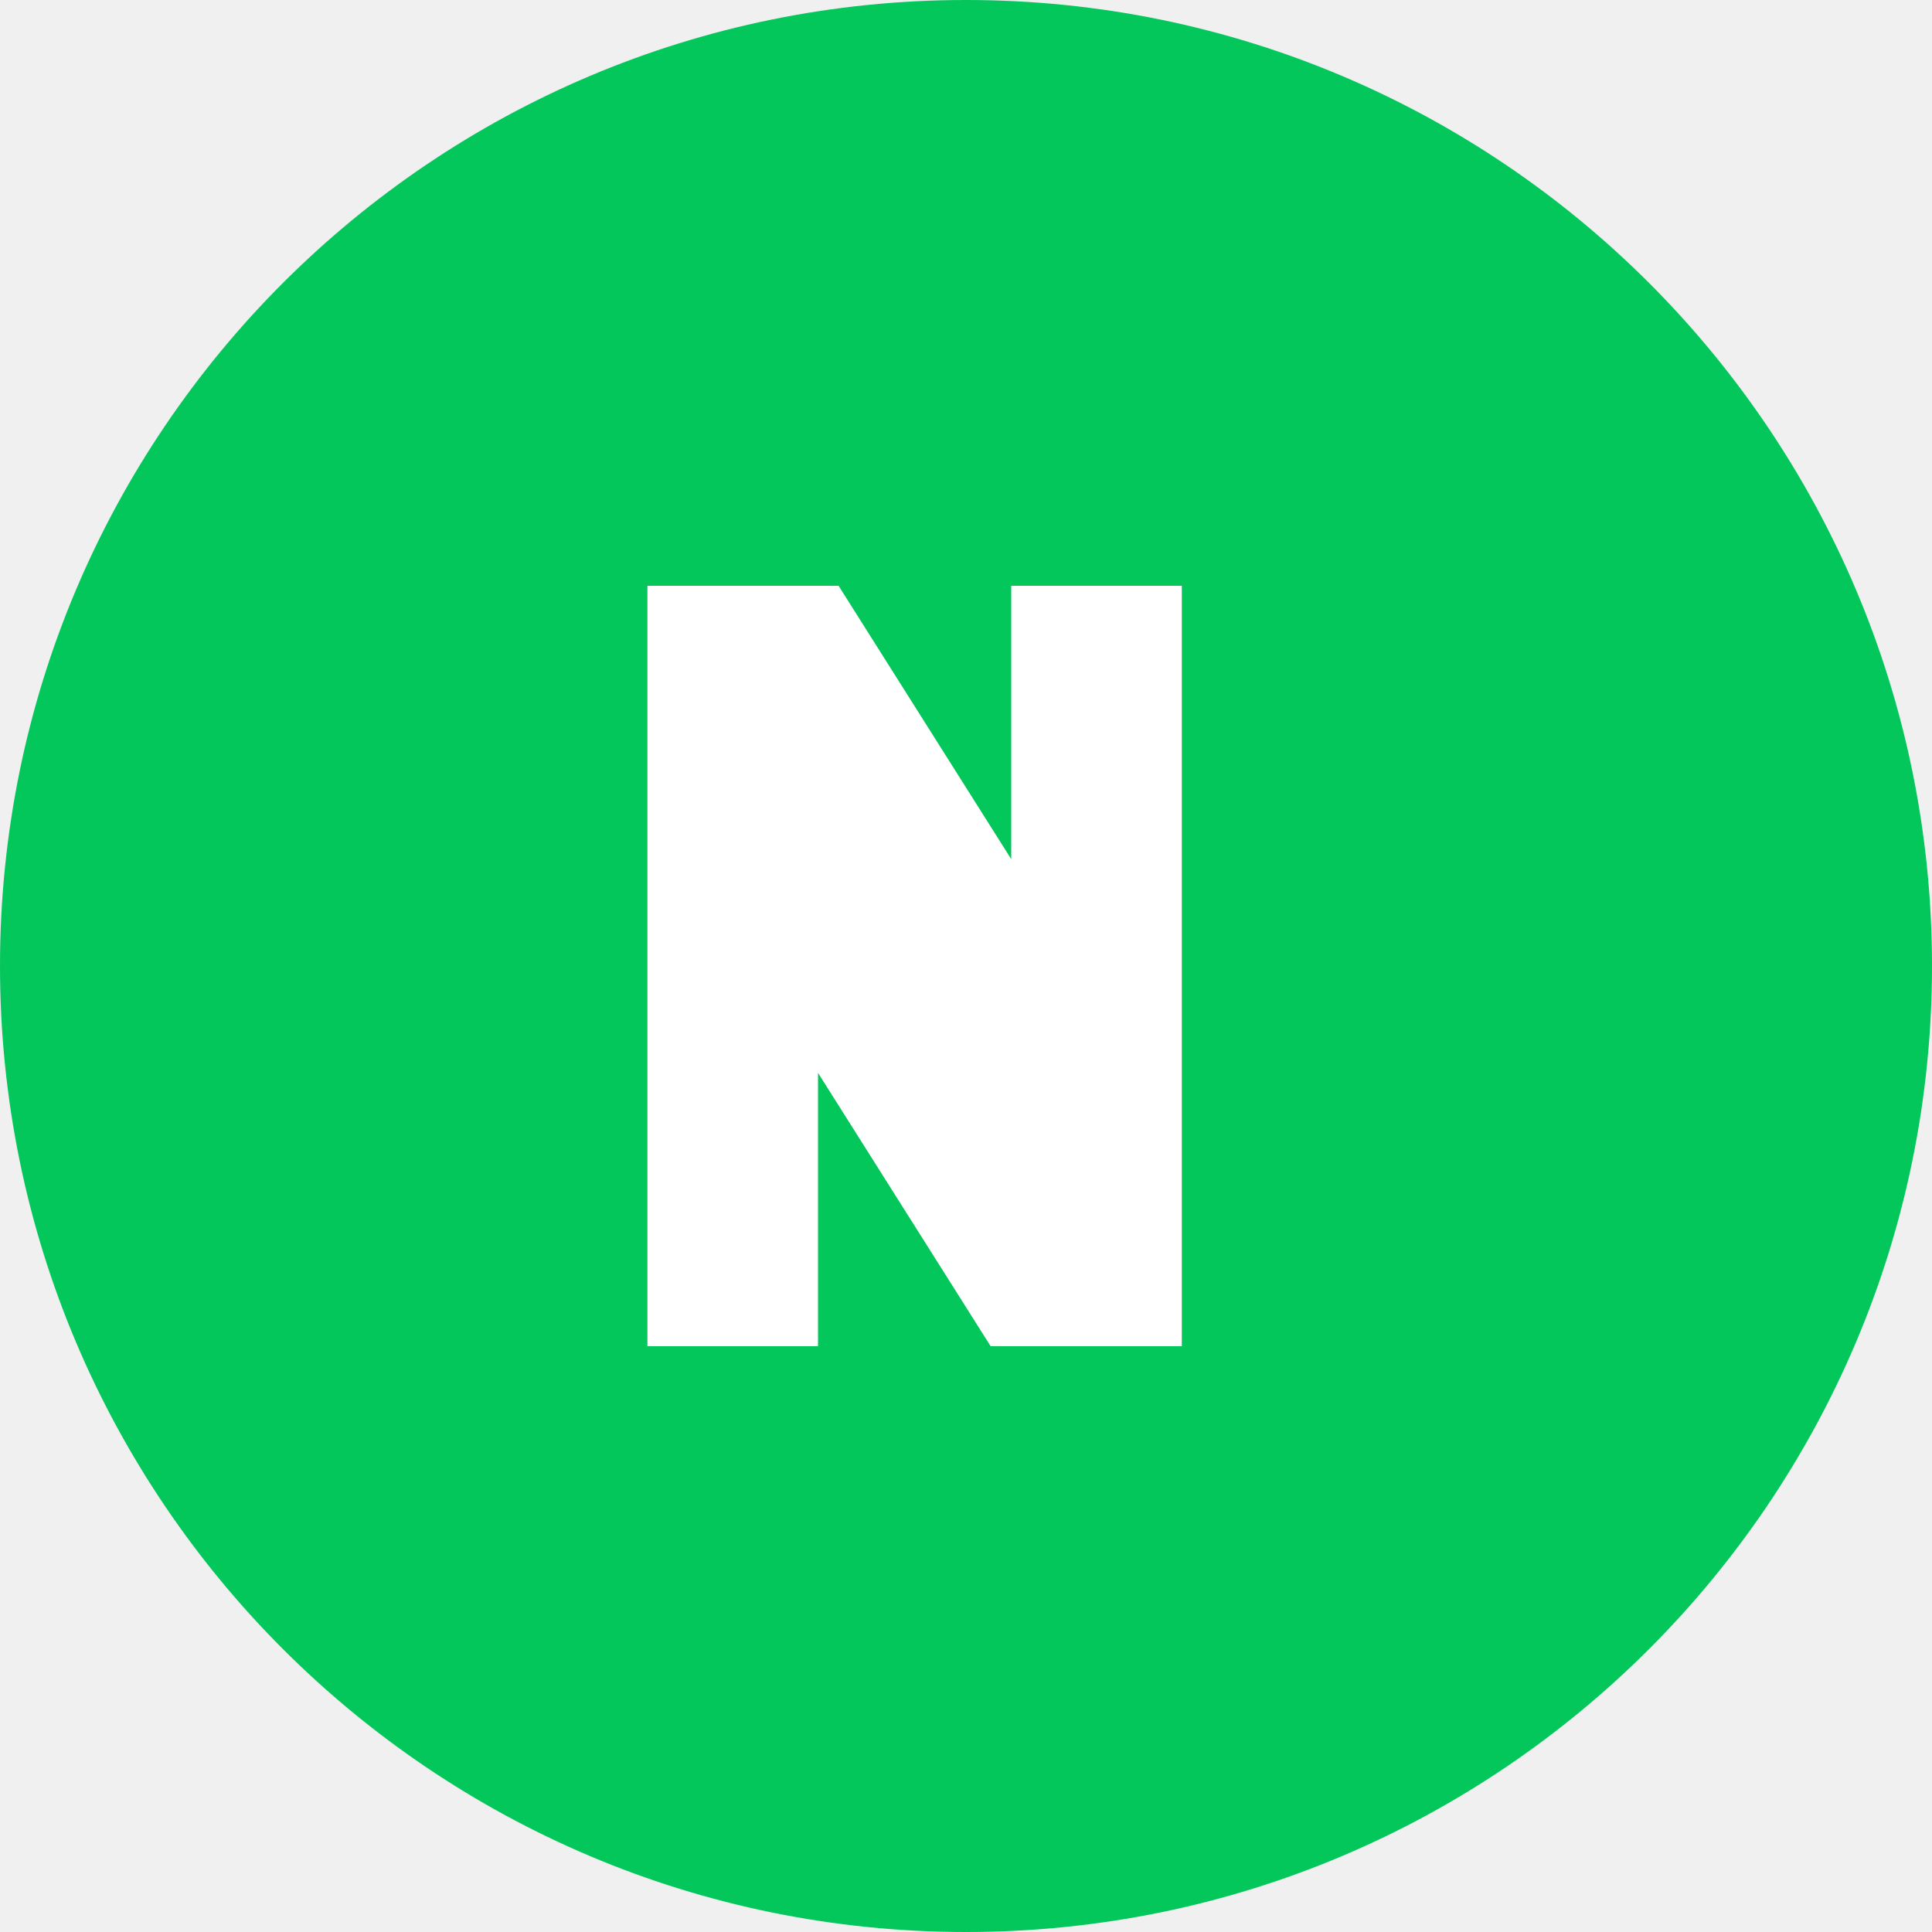
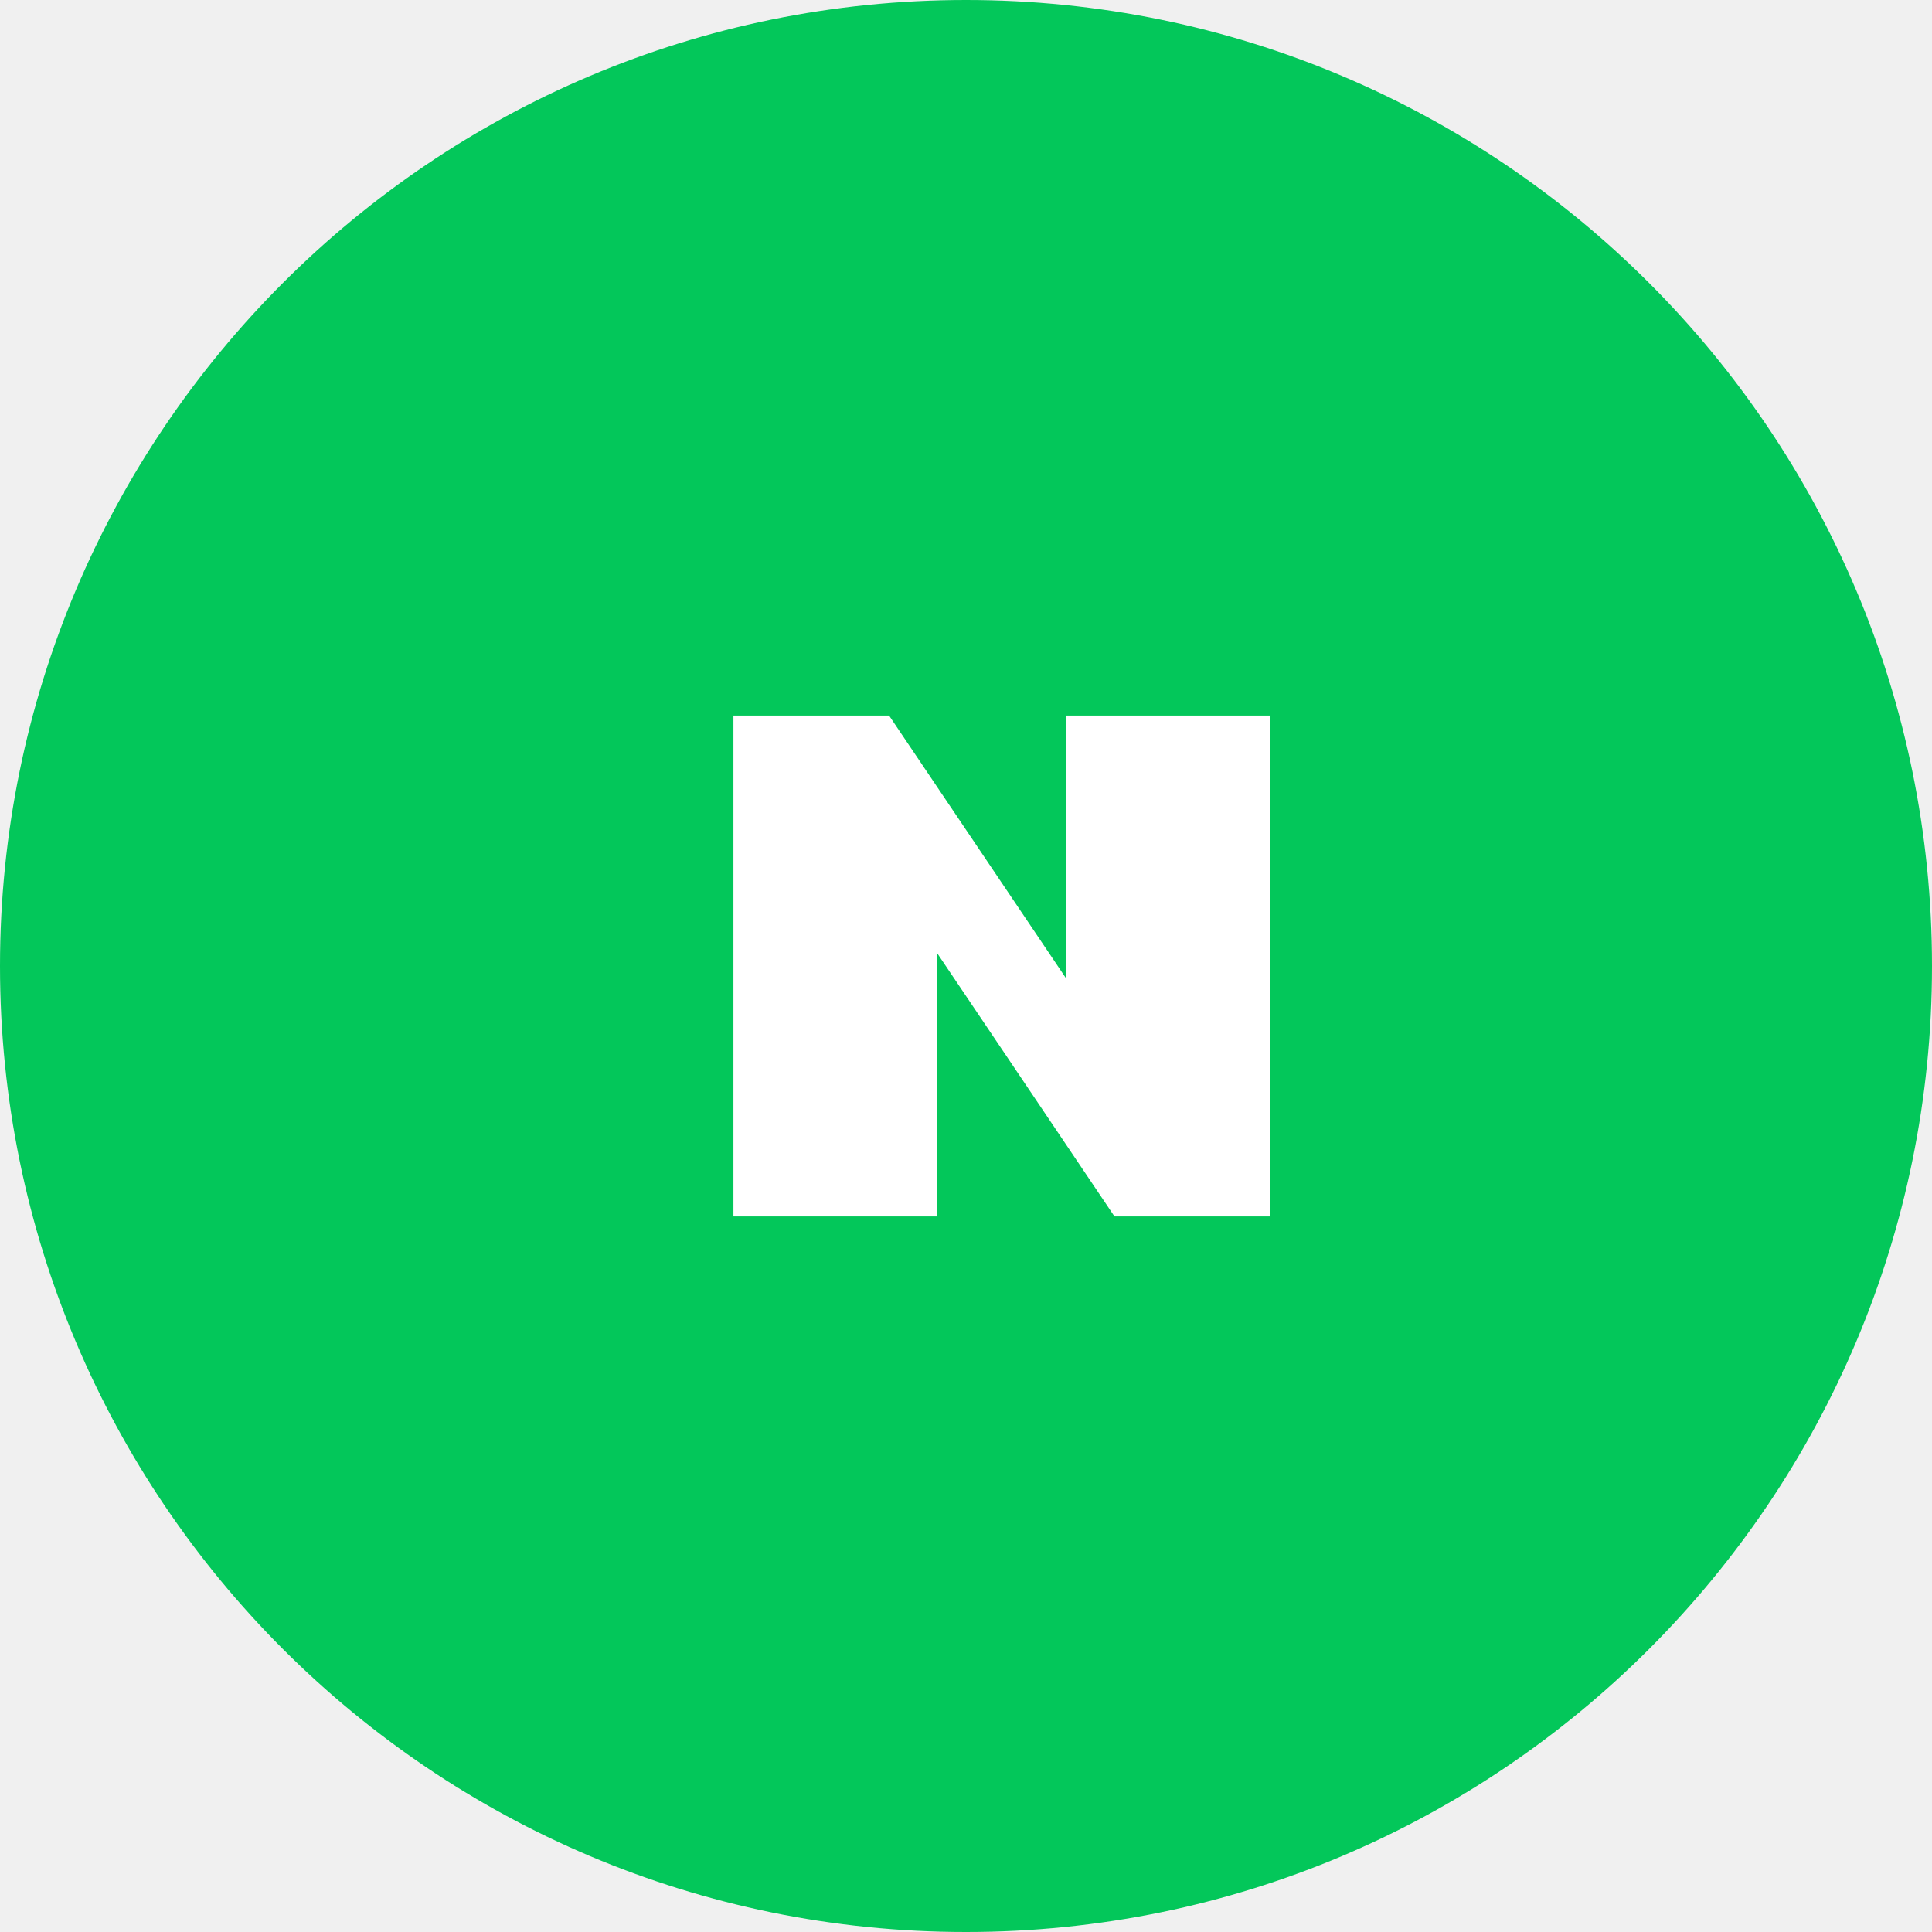
- <svg xmlns="http://www.w3.org/2000/svg" width="94" height="94" viewBox="0 0 94 94" fill="none">
-   <rect width="94" height="94" rx="47" fill="#03C75A" />
-   <path d="M31.5 28.5H40.8L49.2 41.8V28.5H57.5V65.5H48.2L39.8 52.2V65.5H31.5V28.5Z" fill="white" />
+ <svg xmlns="http://www.w3.org/2000/svg" width="54" height="54" viewBox="0 0 54 54" fill="none">
+   <rect width="54" height="54" rx="27" fill="#03C75A" />
+   <path fill="#FFFFFF" d="M20.5 20h4.35l4.95 7.35V20H35.5v14h-4.35l-4.95-7.35V34H20.5V20Z" />
</svg>
